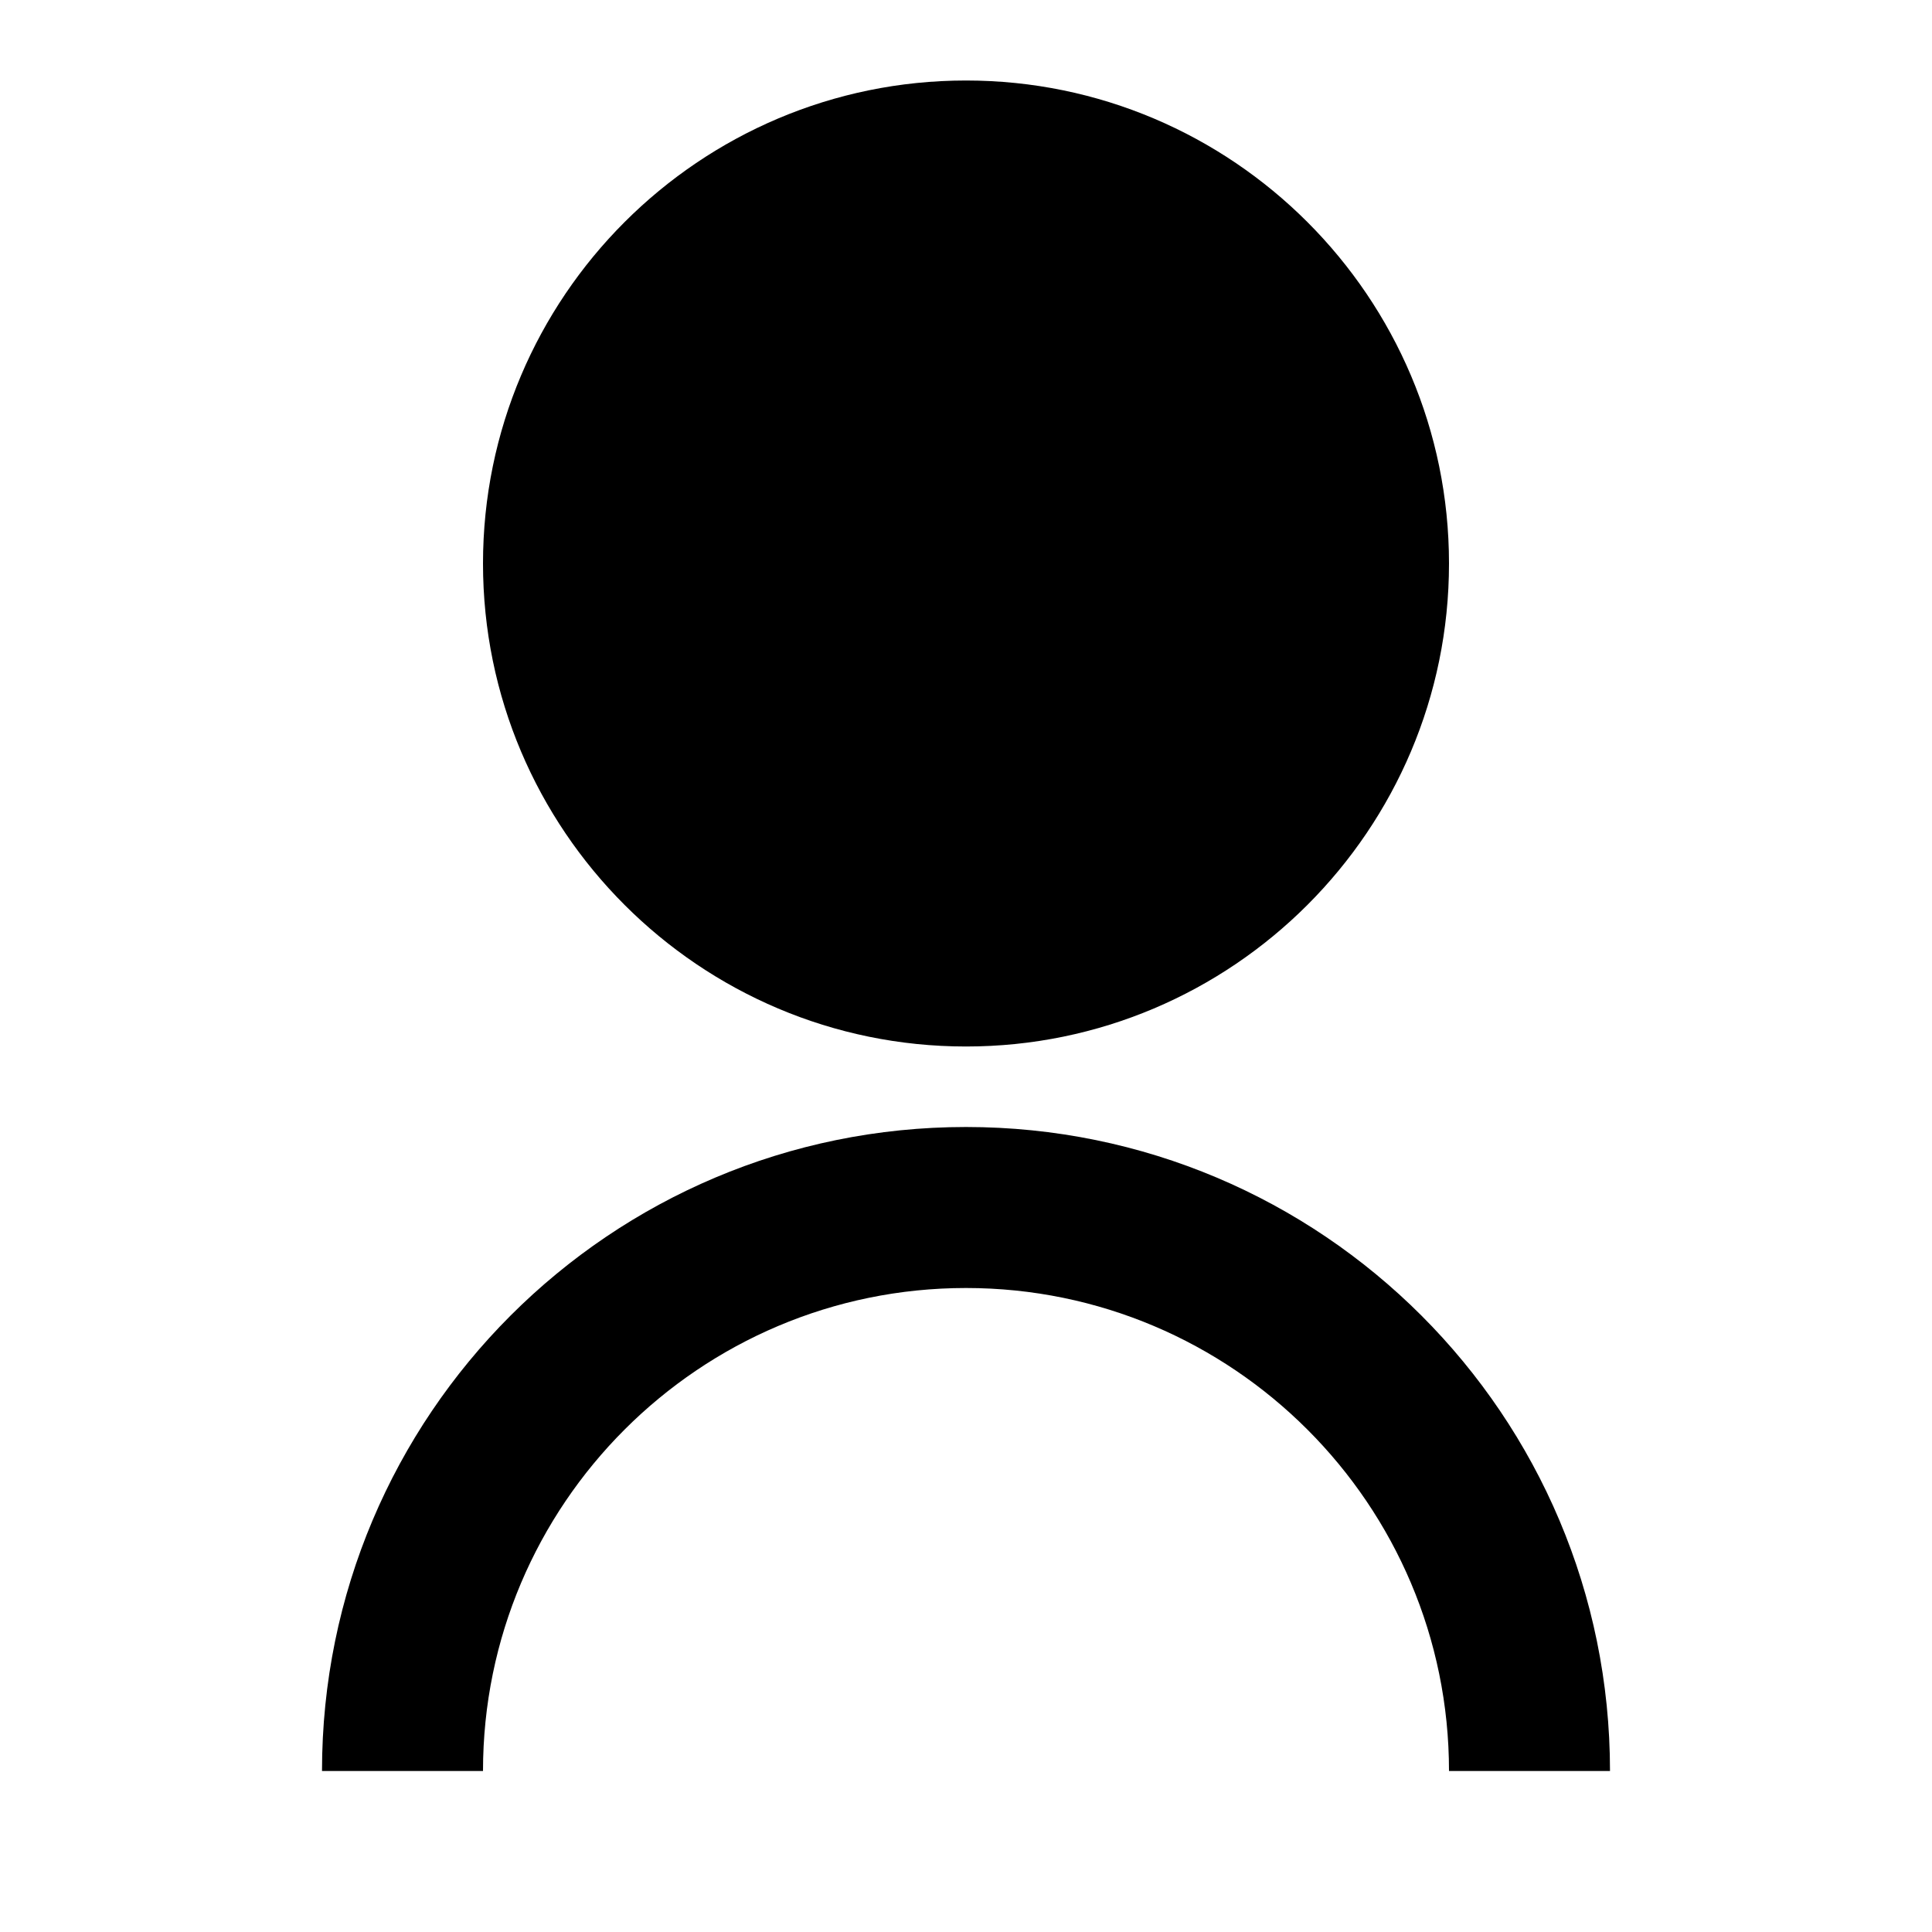
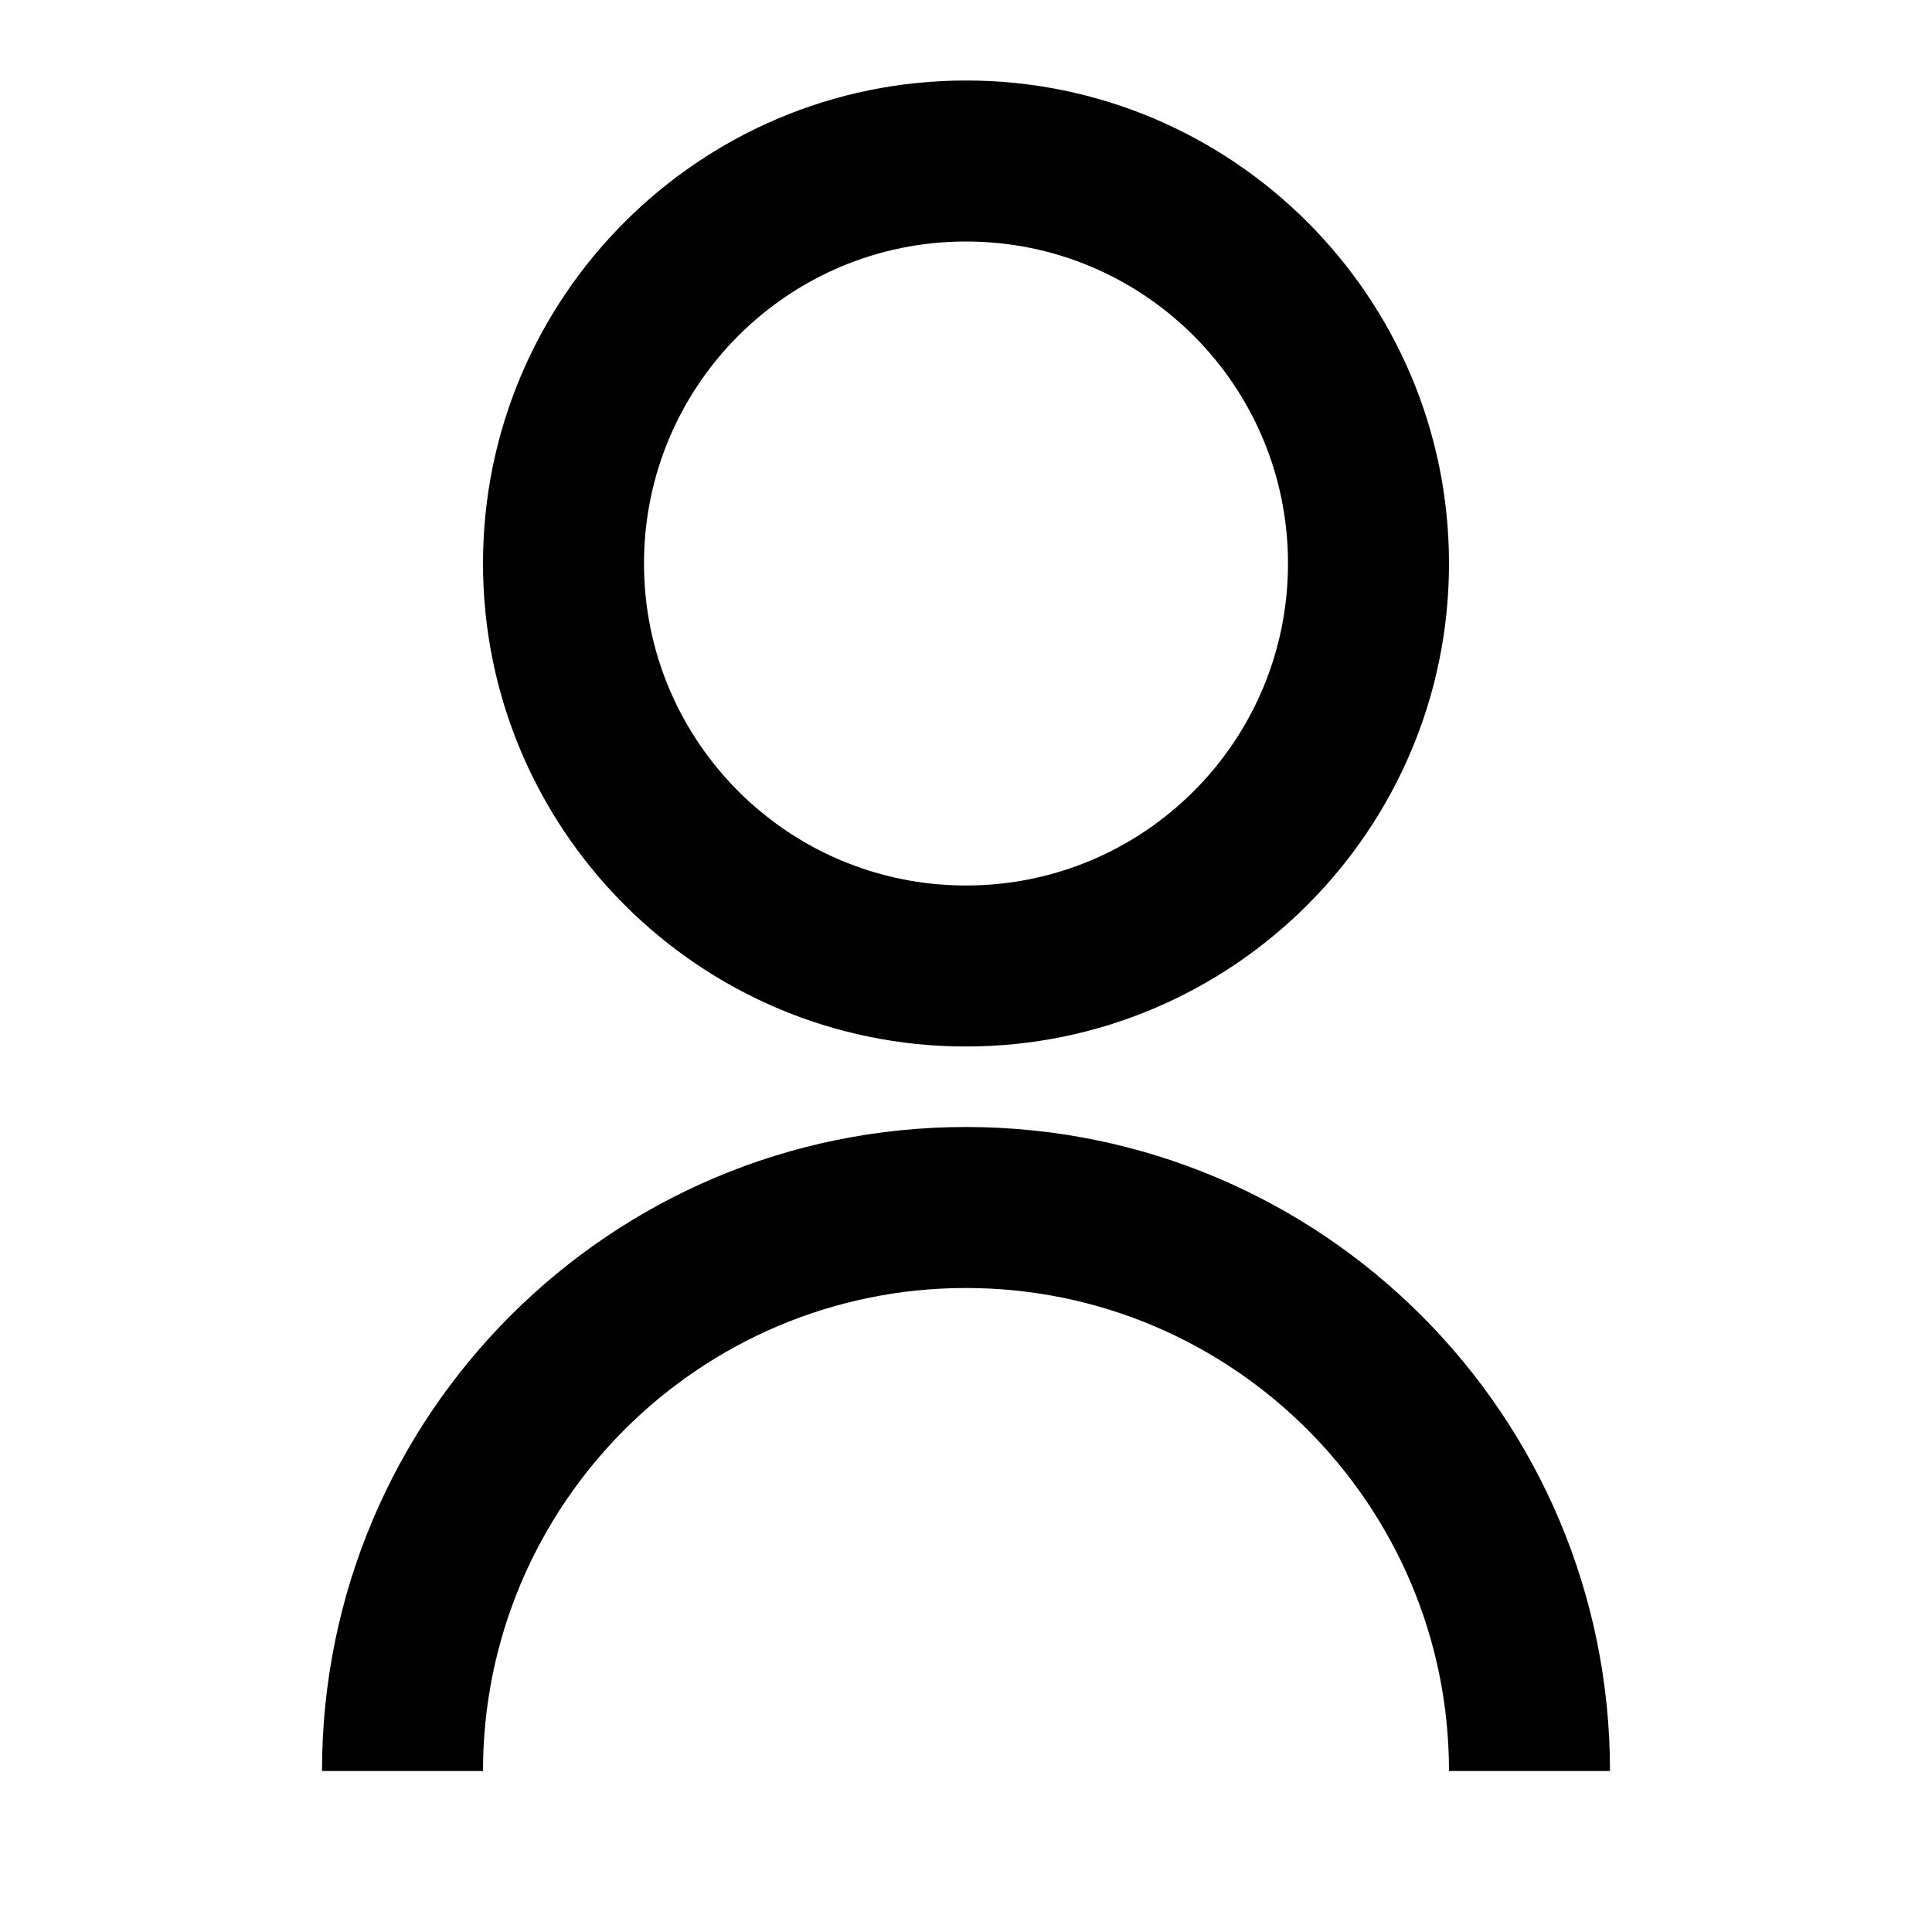
<svg xmlns="http://www.w3.org/2000/svg" height="24" viewBox="0 0 24 24" width="24">
-   <path d="M 12 13 C 15.31 13 18 10.31 18 7 C 18 3.69 15.31 1 12 1 C 8.69 1 6 3.69 6 7 C 6 10.31 8.69 13 12 13 M 12 11 C 14.21 11 16 9.21 16 7 C 16 4.79 14.21 3 12 3 C 9.79 3 8 4.79 8 7 C 8 9.21 9.79 11 12 11 M 4 22 L 6 22 C 6 18.69 8.69 16 12 16 C 15.31 16 18 18.69 18 22 L 20 22 C 20 17.58 16.42 14 12 14 C 7.58 14 4 17.58 4 22" fill="currentColor" />
+   <path d="M 12 13 C 8.69 13 6 10.31 6 7 C 6 3.69 8.69 1 12 1 C 15.31 1 18 3.69 18 7 C 18 10.31 15.31 13 12 13 M 12 3 C 9.79 3 8 4.79 8 7 C 8 9.21 9.79 11 12 11 C 14.21 11 16 9.21 16 7 C 16 4.79 14.21 3 12 3 M 12 14 C 16.42 14 20 17.58 20 22 L 18 22 C 18 18.69 15.31 16 12 16 C 8.69 16 6 18.69 6 22 L 4 22 C 4 17.58 7.58 14 12 14" fill="currentColor" />
</svg>
